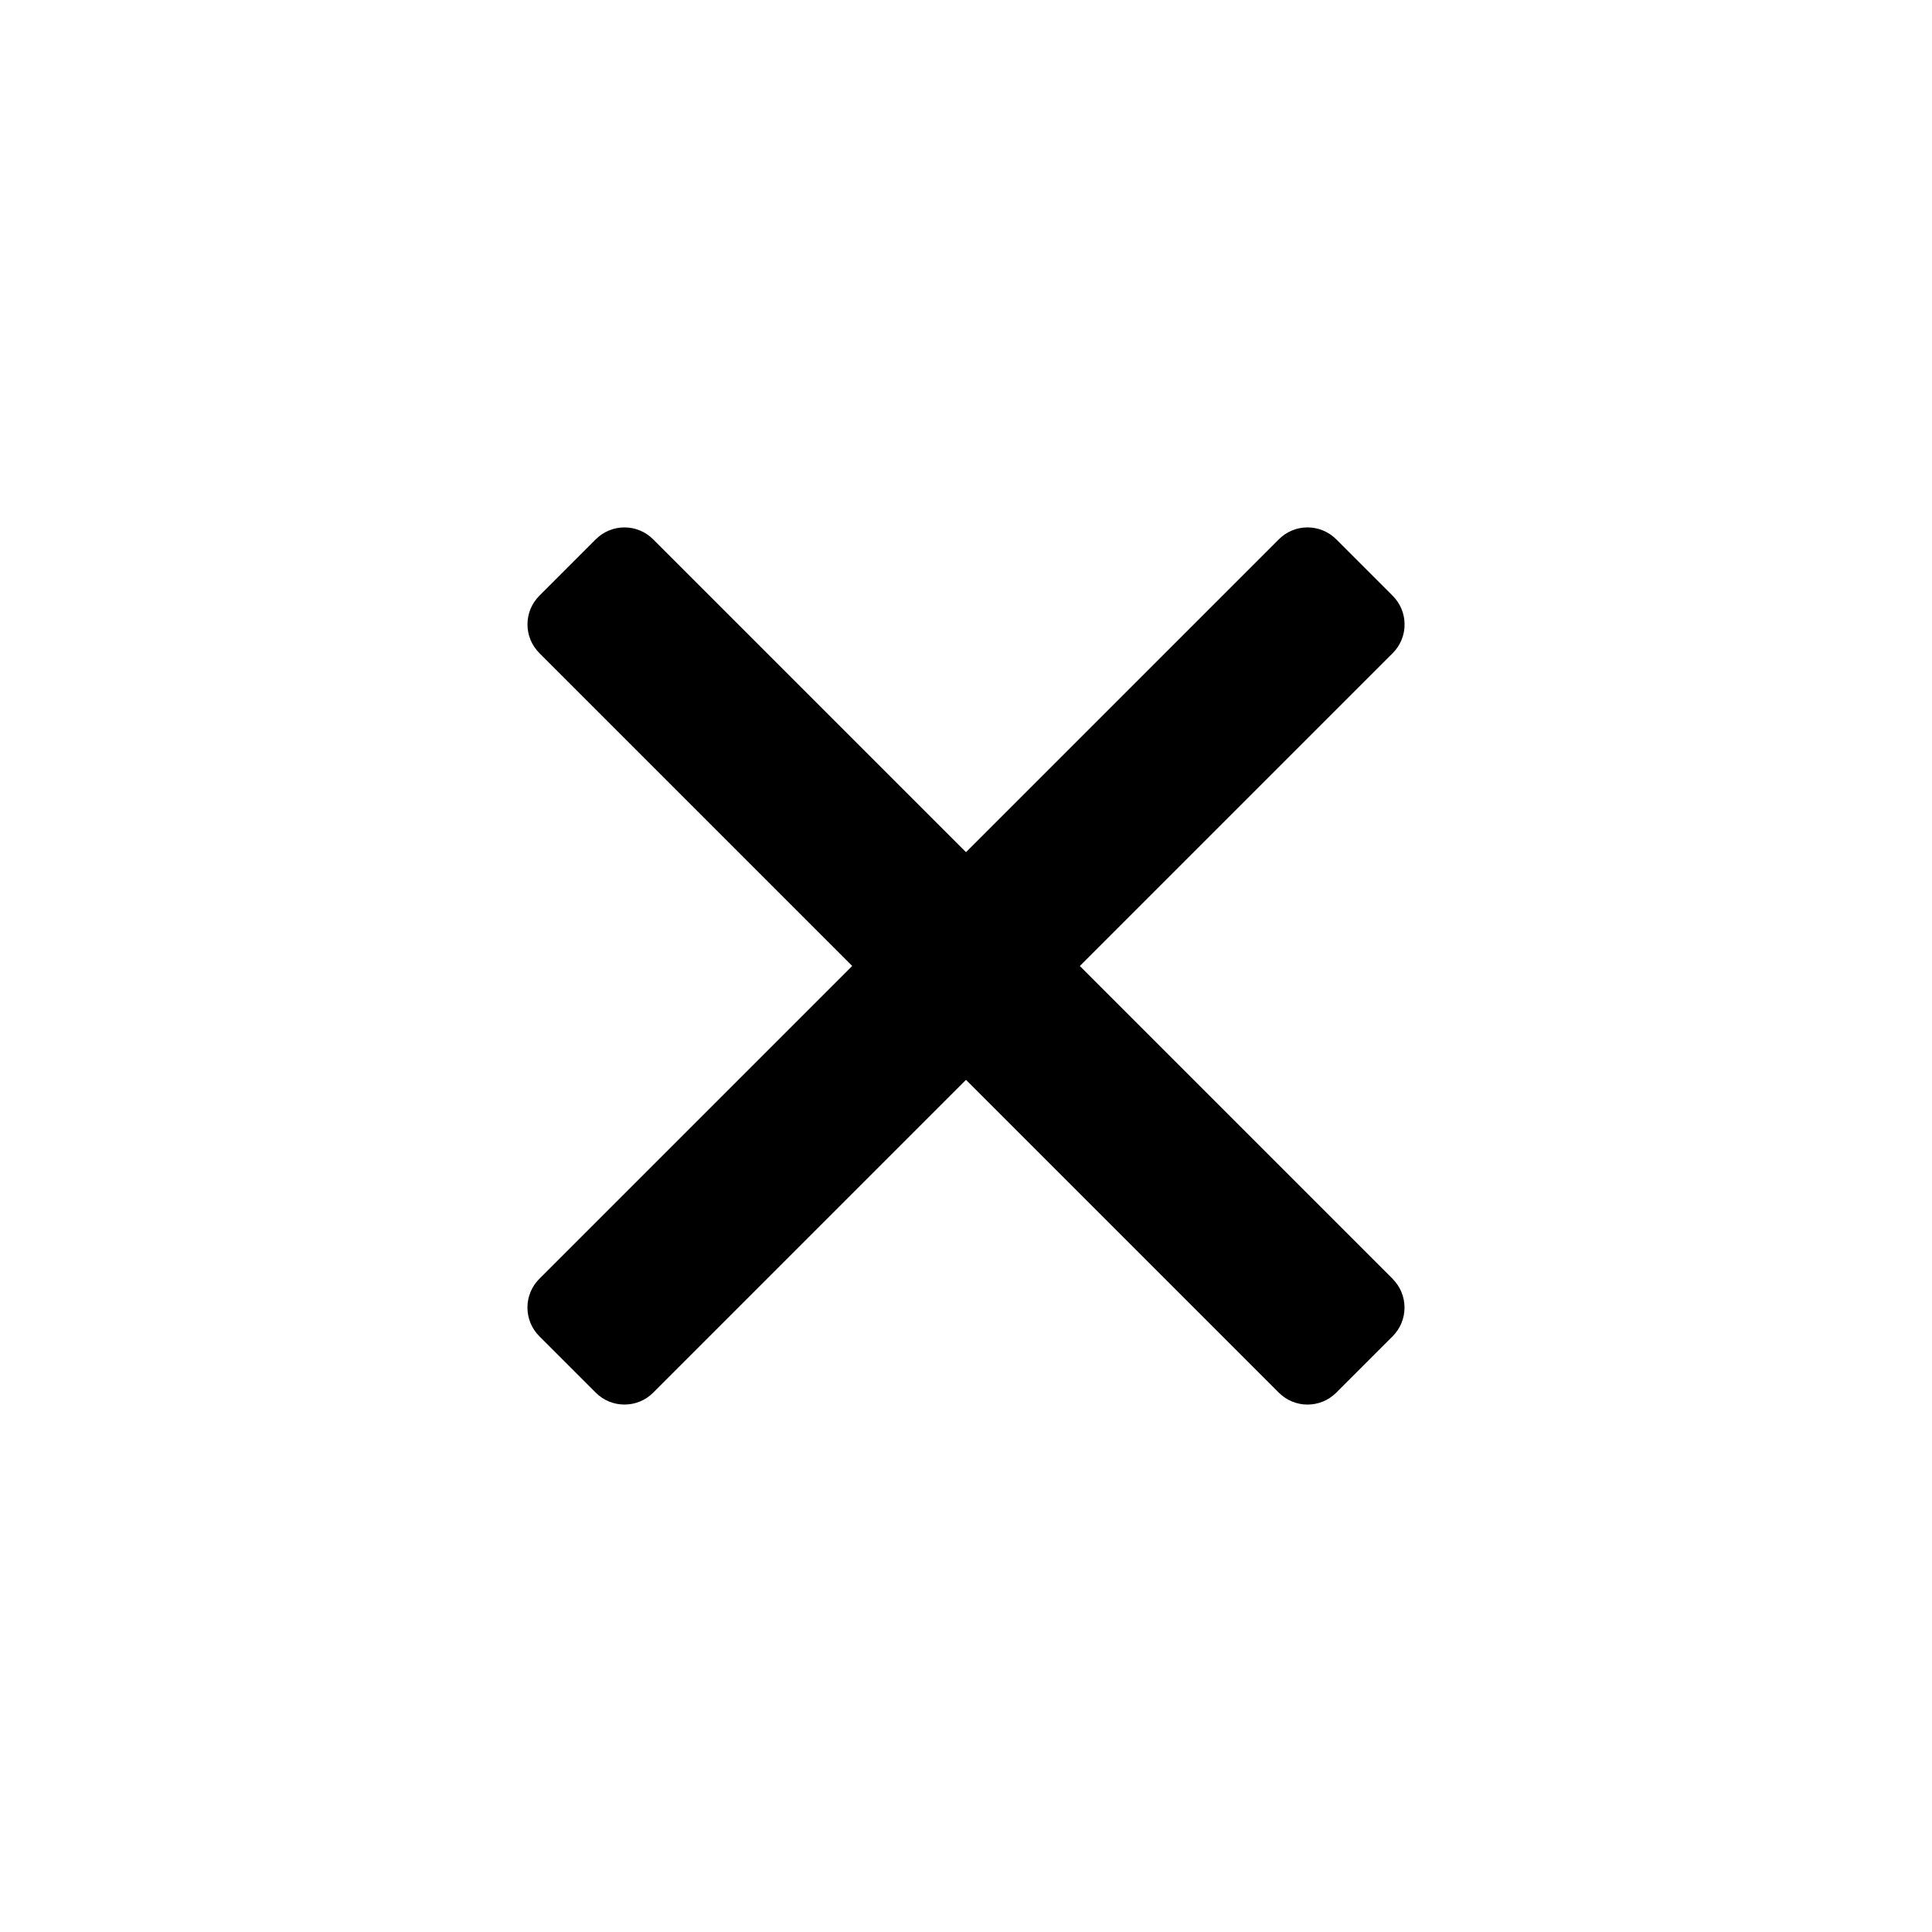
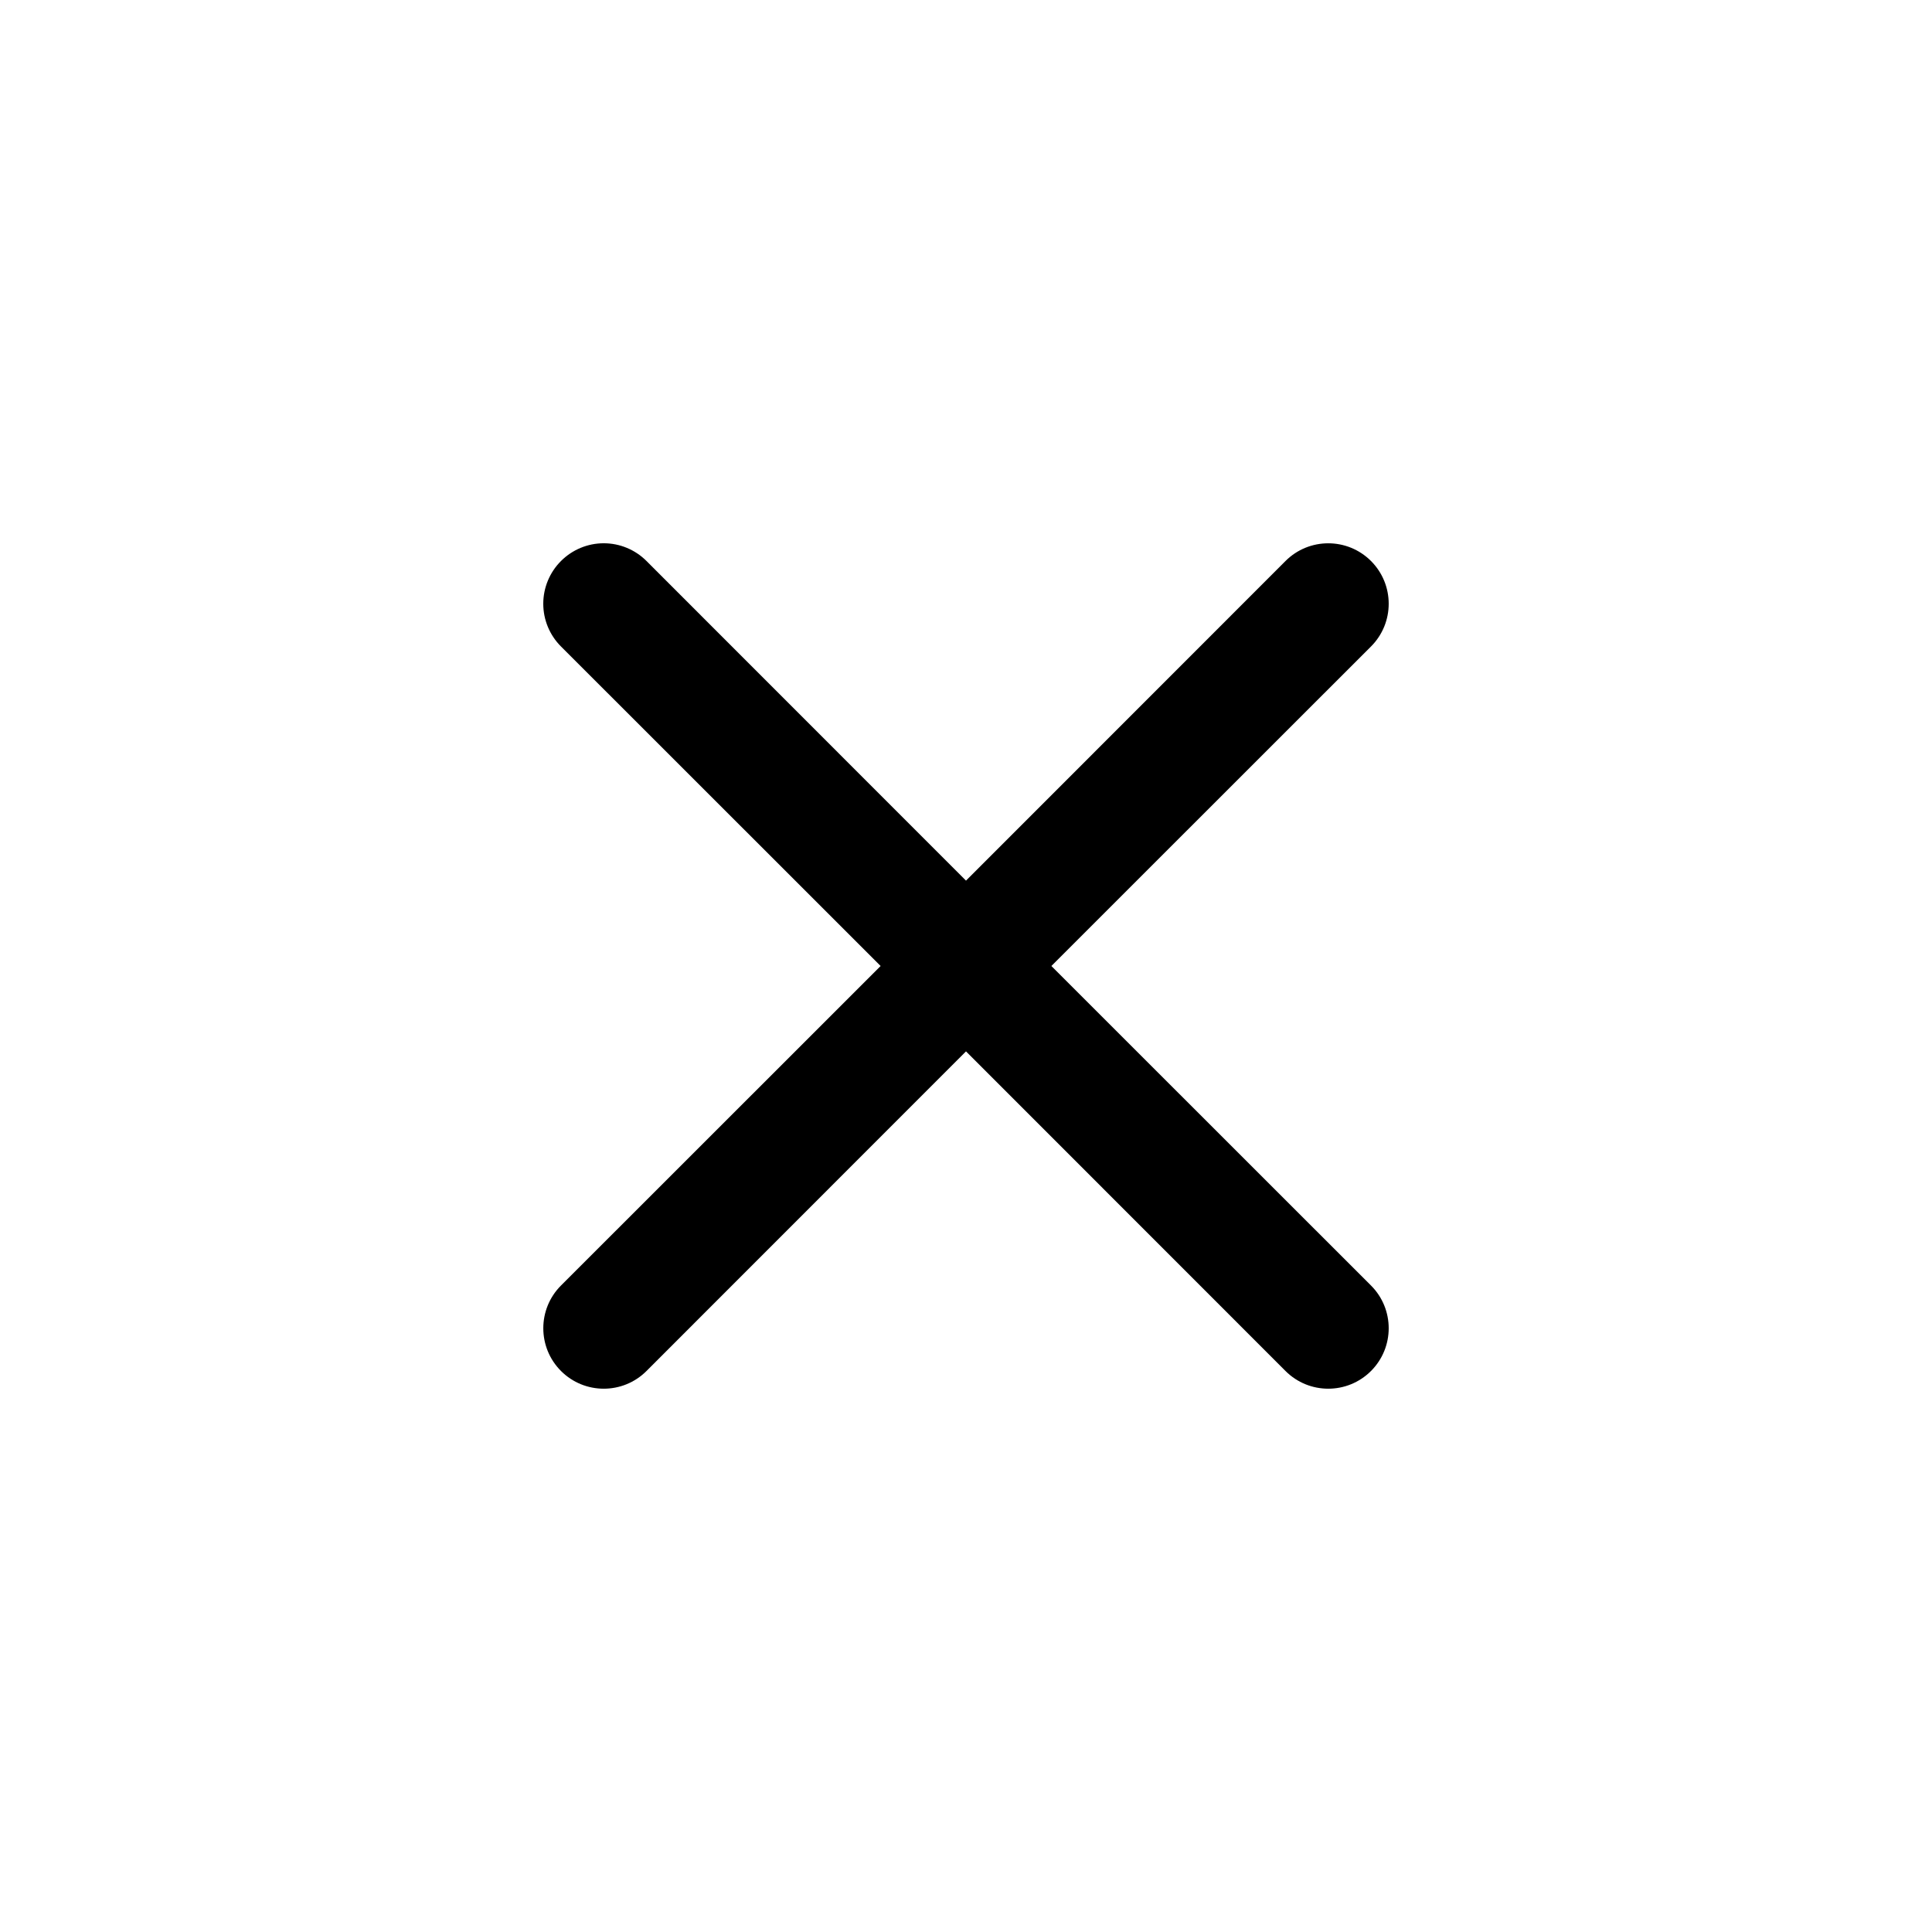
- <svg xmlns="http://www.w3.org/2000/svg" width="24" height="24" viewBox="0 0 24 24">
-   <g fill="none" fill-rule="evenodd">
-     <g fill="#000">
-       <g>
-         <g>
-           <path d="M18.496 11H13V5.503c0-.278-.226-.503-.504-.503h-.992c-.278 0-.504.225-.504.503V11H5.504c-.278 0-.504.225-.504.504v.991c0 .279.226.504.504.504H11v5.497c0 .278.226.504.504.504h.992c.278 0 .504-.226.504-.504V13h5.496c.278 0 .504-.225.504-.504v-.991c0-.279-.226-.504-.504-.504" transform="translate(-402 -676) translate(323 675) translate(79 1) rotate(45 12 12)" />
-         </g>
-       </g>
-     </g>
-   </g>
+ <svg xmlns="http://www.w3.org/2000/svg" width="1em" height="1em" viewBox="0 0 16 16" class="bi bi-x" fill="currentColor">
+   <path fill-rule="evenodd" d="M4.646 4.646a.5.5 0 0 1 .708 0L8 7.293l2.646-2.647a.5.5 0 0 1 .708.708L8.707 8l2.647 2.646a.5.5 0 0 1-.708.708L8 8.707l-2.646 2.647a.5.5 0 0 1-.708-.708L7.293 8 4.646 5.354a.5.5 0 0 1 0-.708z" />
</svg>
